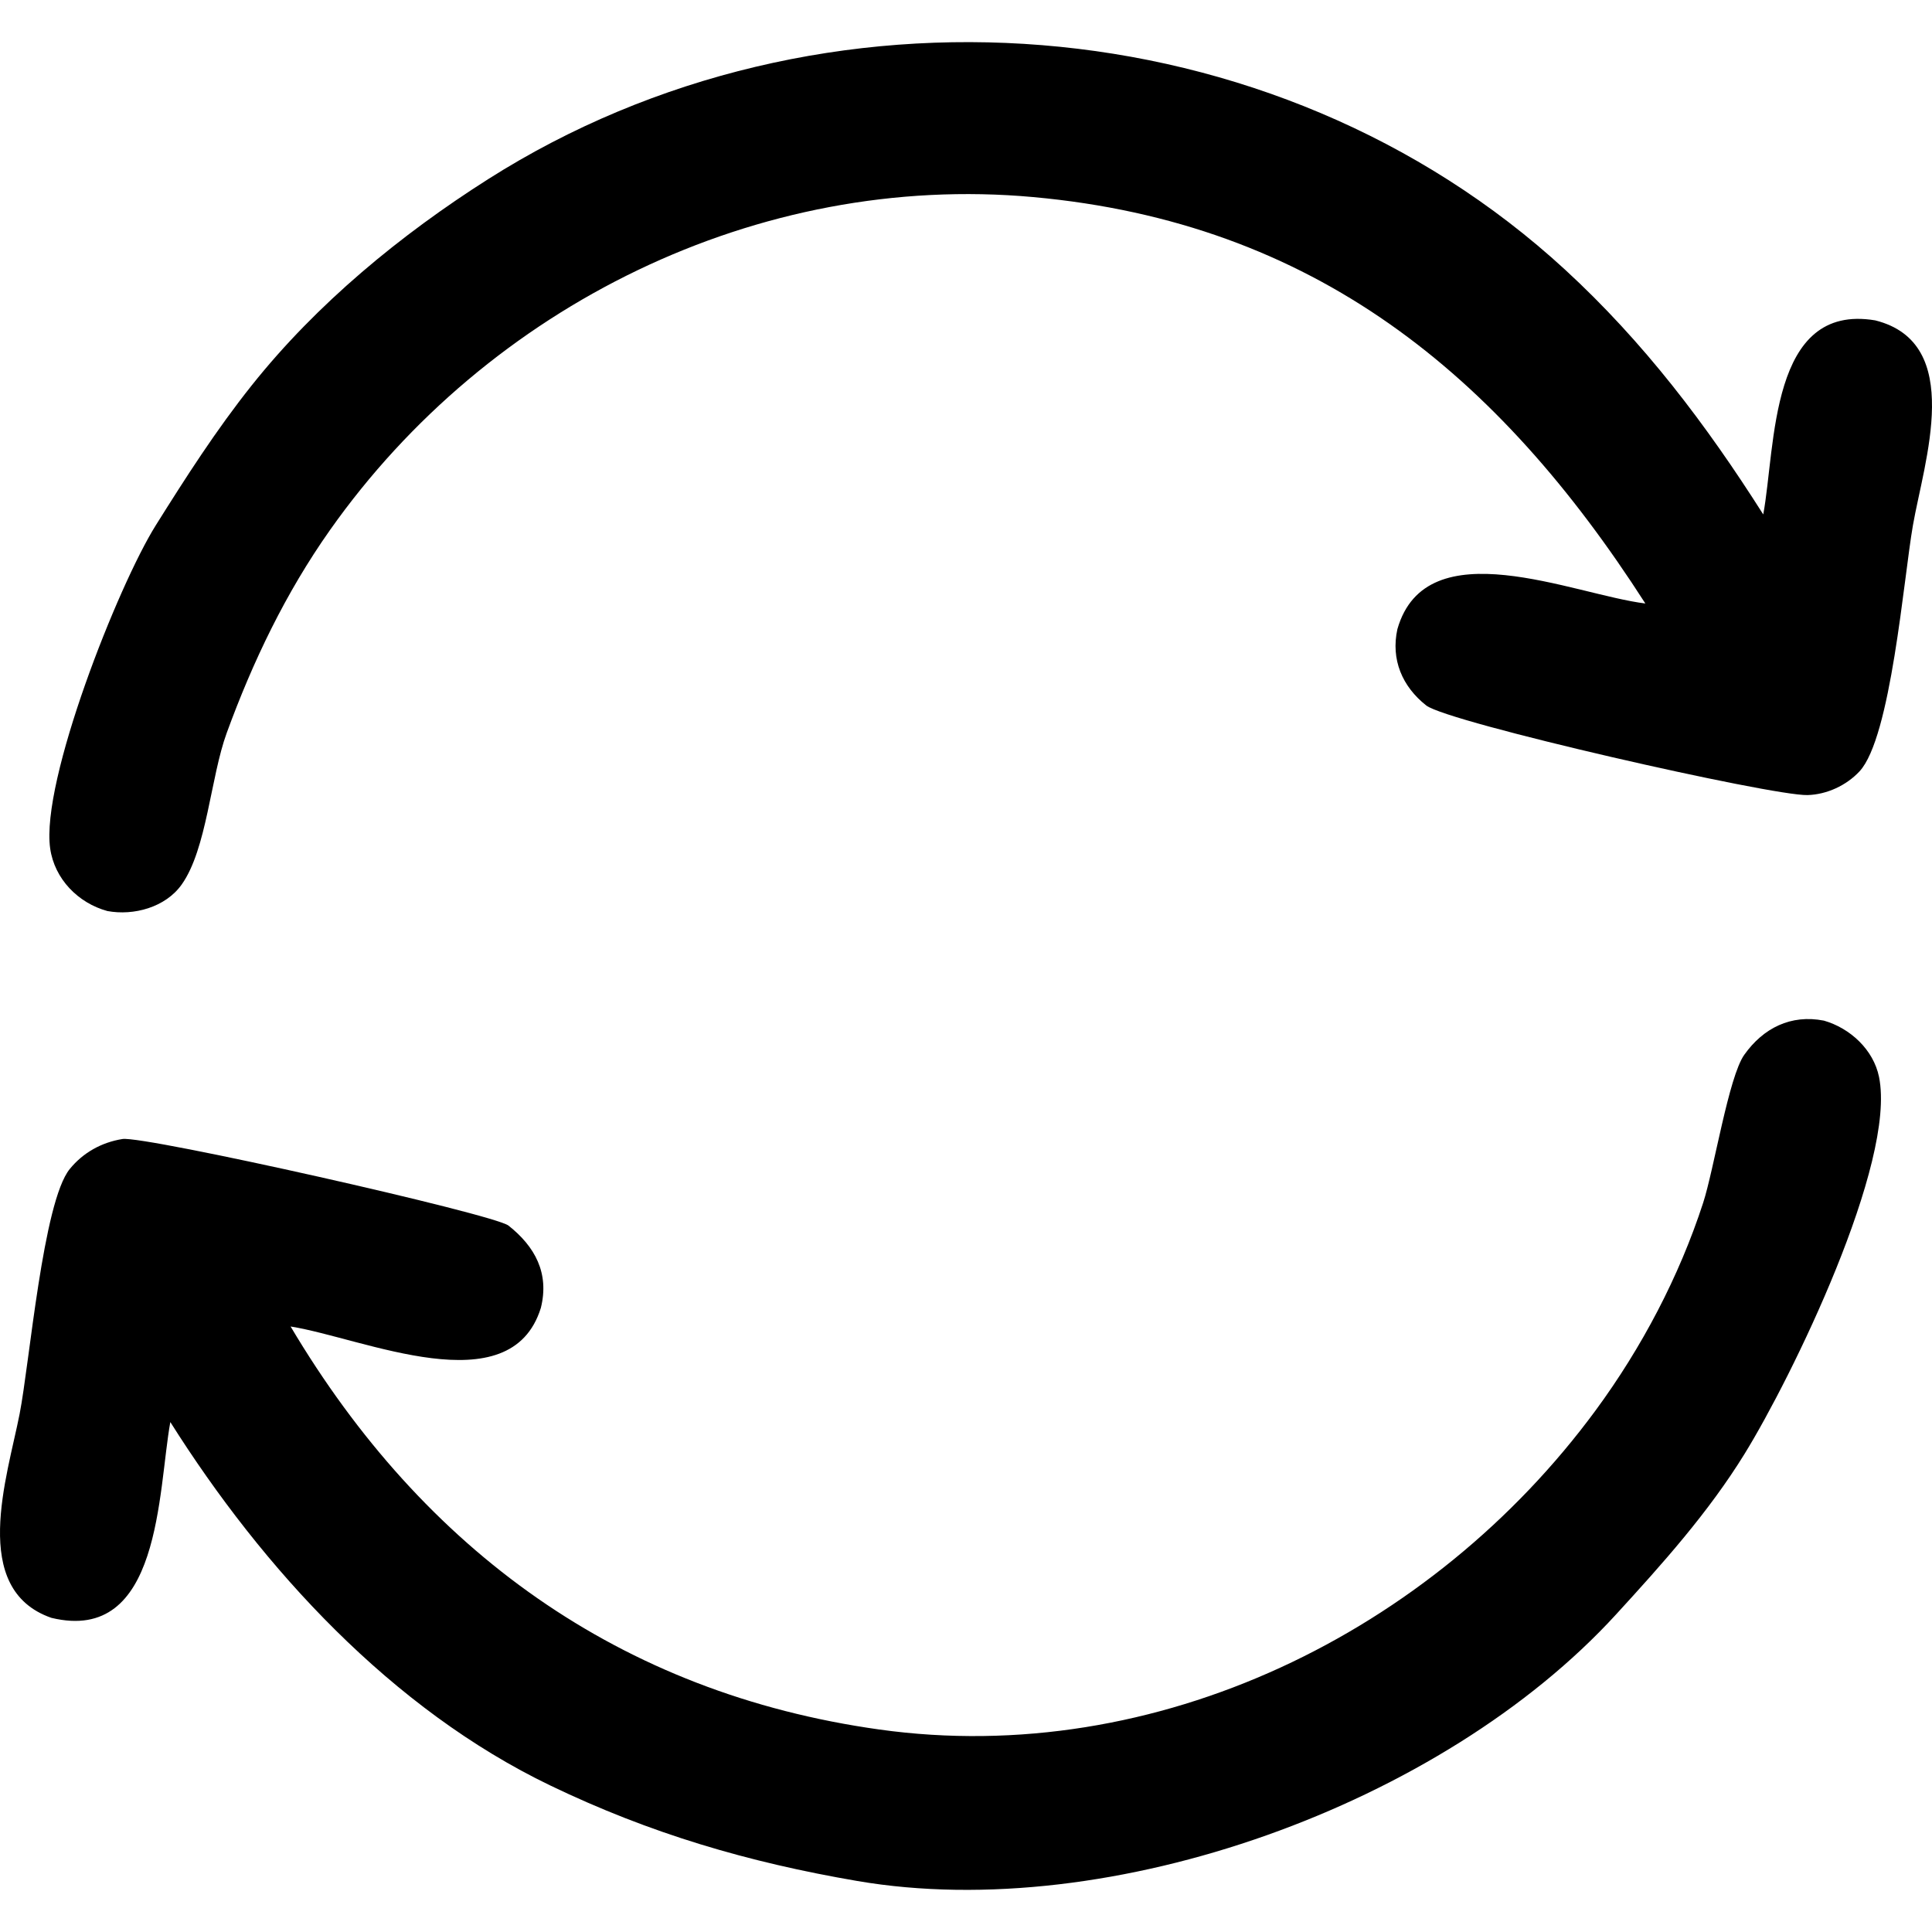
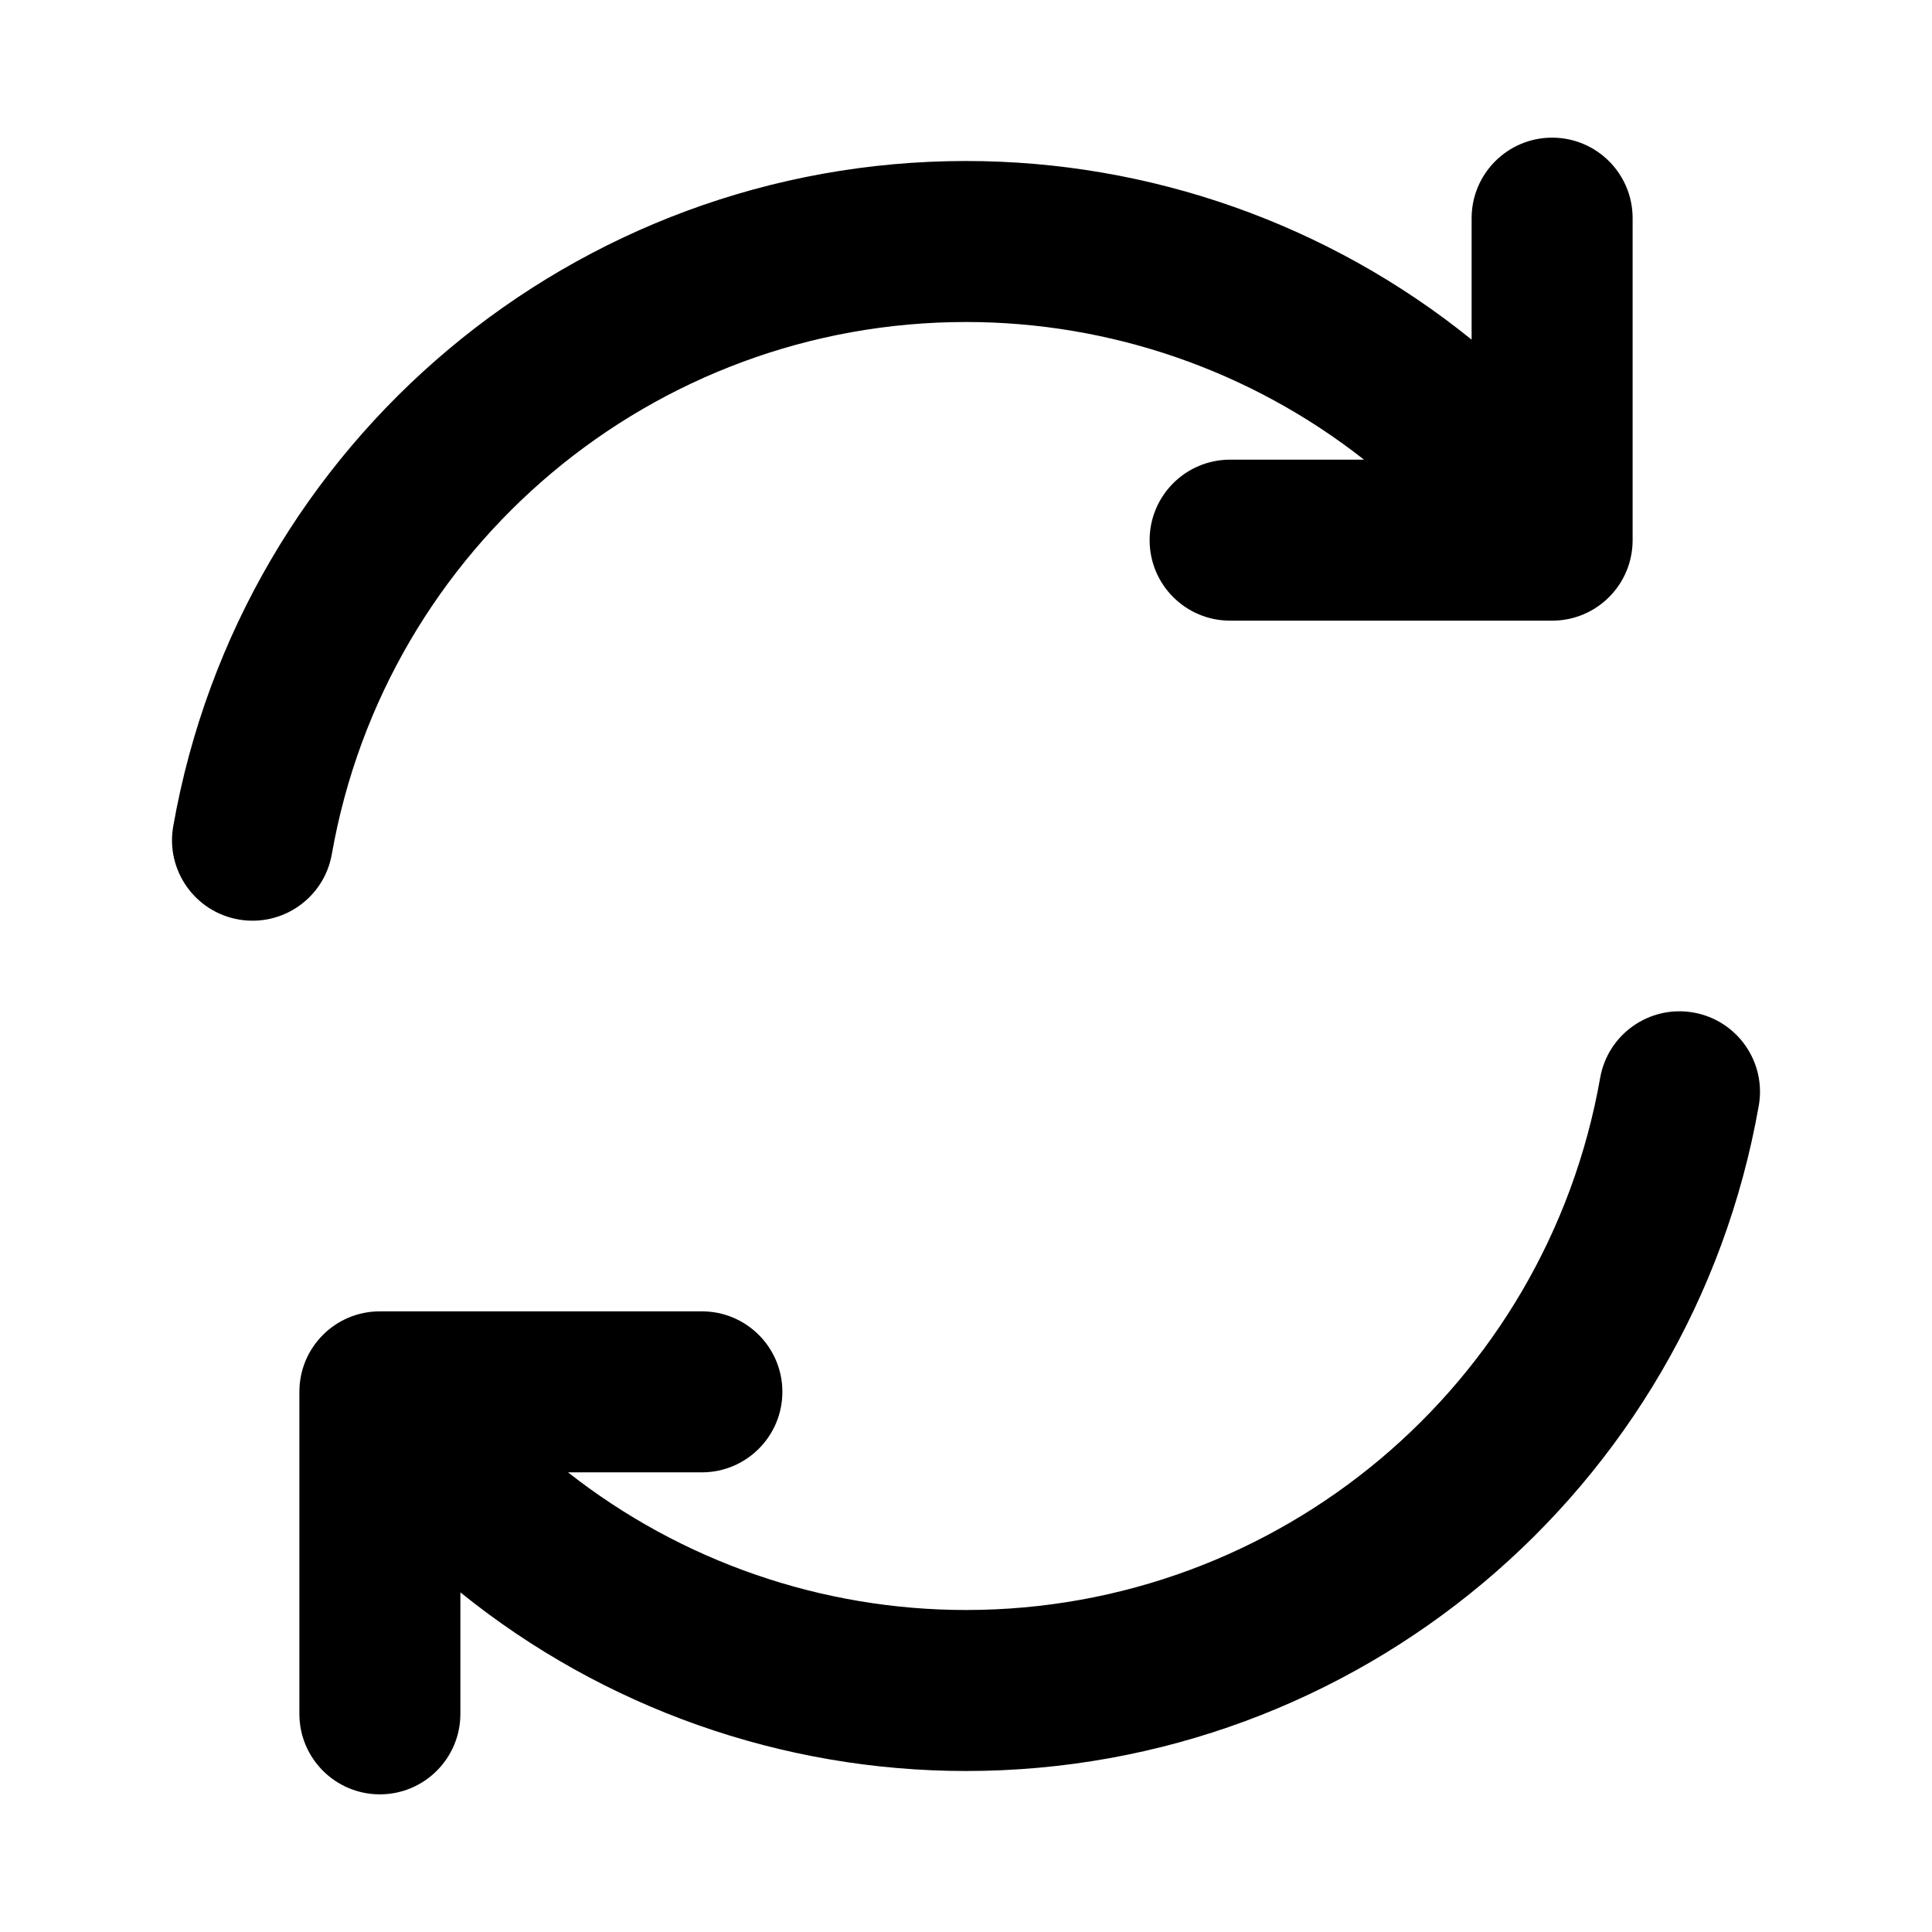
- <svg xmlns="http://www.w3.org/2000/svg" viewBox="0 0 828.383 828.383" width="828.383" height="828.383" version="1.1" id="svg5">
-   <defs id="defs9" />
-   <g id="layer1" transform="translate(-17.72043,-13.05188)">
-     <path d="m 63.75,403.674 c -12.52,-3.43 -22.66,-13.73 -24.52,-26.86 -4.09,-28.85 29.18,-112.81 45.27,-138.5 12.93,-20.63 25.85,-40.81 41.13,-60 27.93,-35.08 63.94,-64.67 101.48,-88.5 142.2,-90.24 337,-75.77 461.64,38.84 33.79,31.07 60.58,66.48 85,104.97 5.41,-29.35 2.66,-90.82 48,-83.21 38.59,9.66 20.95,60.53 16.17,87.9 -3.99,22.85 -9.4,91.05 -22.92,105.5 -5.63,6.03 -13.99,9.9 -22.25,10.14 -15.29,0.45 -154.23,-31.12 -163.5,-38.42 -10.3,-8.11 -15.23,-19.69 -12.37,-32.72 12.38,-43.27 75.46,-14.82 106.32,-11 -63.23,-98.49 -142.08,-163.31 -262.45,-174.26 -117.93,-10.73 -233.72,46.65 -301.53,142.76 -19.03,26.97 -33.06,56.27 -44.29,87 -6.91,18.9 -8.51,49.8 -19.31,65 -6.95,9.79 -20.56,13.46 -31.87,11.36 z m 78.57,178.14 c 56.99,95.96 141.25,157.26 252.43,172.8 118.91,16.61 237.12,-41.72 307.1,-136.8 19.79,-26.89 35.85,-57.42 46.12,-89 4.67,-14.36 10.94,-54.06 17.64,-63.5 8.12,-11.45 19.97,-17.43 34.14,-14.65 11.2,3.2 21.25,12.42 23.64,24.15 7.49,36.82 -37.47,128.86 -57.58,161.5 -15.55,25.23 -35.23,47.18 -55.21,69 -74.51,81.41 -216.42,132.88 -325.35,114.24 -46.86,-8.02 -88.77,-20.35 -131.5,-40.9 -68.03,-32.72 -123.28,-92.89 -163,-155.87 -5.38,29.64 -3.88,95.35 -51,83.95 -35.26,-12.26 -18.9,-60.46 -13.62,-87.42 4.27,-21.76 10.02,-90.86 21.48,-105 5.74,-7.08 13.74,-11.48 22.64,-12.89 9.38,-1.49 159.2,32.16 165.5,37.13 11.38,8.99 17.57,20.42 13.88,35.26 -12.98,41.96 -76.19,12.93 -107.31,8 z" fill="#000000" fill-rule="nonzero" id="path2" />
-   </g>
+ <svg xmlns="http://www.w3.org/2000/svg" viewBox="0 0 24 24" width="24" height="24">
+   <path fill="currentColor" d="M19.281 1.71C19.834 1.71 20.281 2.158 20.281 2.71V6.71C20.281 7.263 19.834 7.71 19.281 7.71H15.281C14.729 7.71 14.281 7.263 14.281 6.71C14.281 6.158 14.729 5.71 15.281 5.71H16.944C15.534 4.602 13.793 4 12 4C8.118 4 4.796 6.787 4.122 10.611C4.026 11.155 3.507 11.518 2.963 11.422C2.419 11.326 2.056 10.807 2.152 10.264C2.995 5.484 7.147 2 12 2C14.286 2 16.503 2.783 18.281 4.219V2.71C18.281 2.158 18.729 1.71 19.281 1.71ZM21.037 12.578C21.581 12.674 21.944 13.193 21.848 13.736C21.005 18.516 16.853 22 12 22C9.714 22 7.497 21.217 5.719 19.781V21.29C5.719 21.842 5.271 22.29 4.719 22.29C4.166 22.29 3.719 21.842 3.719 21.29V17.29C3.719 16.737 4.166 16.29 4.719 16.29H8.719C9.271 16.29 9.719 16.737 9.719 17.29C9.719 17.842 9.271 18.29 8.719 18.29H7.056C8.466 19.398 10.207 20 12 20C15.882 20 19.204 17.213 19.878 13.389C19.974 12.845 20.493 12.482 21.037 12.578Z" />
</svg>
